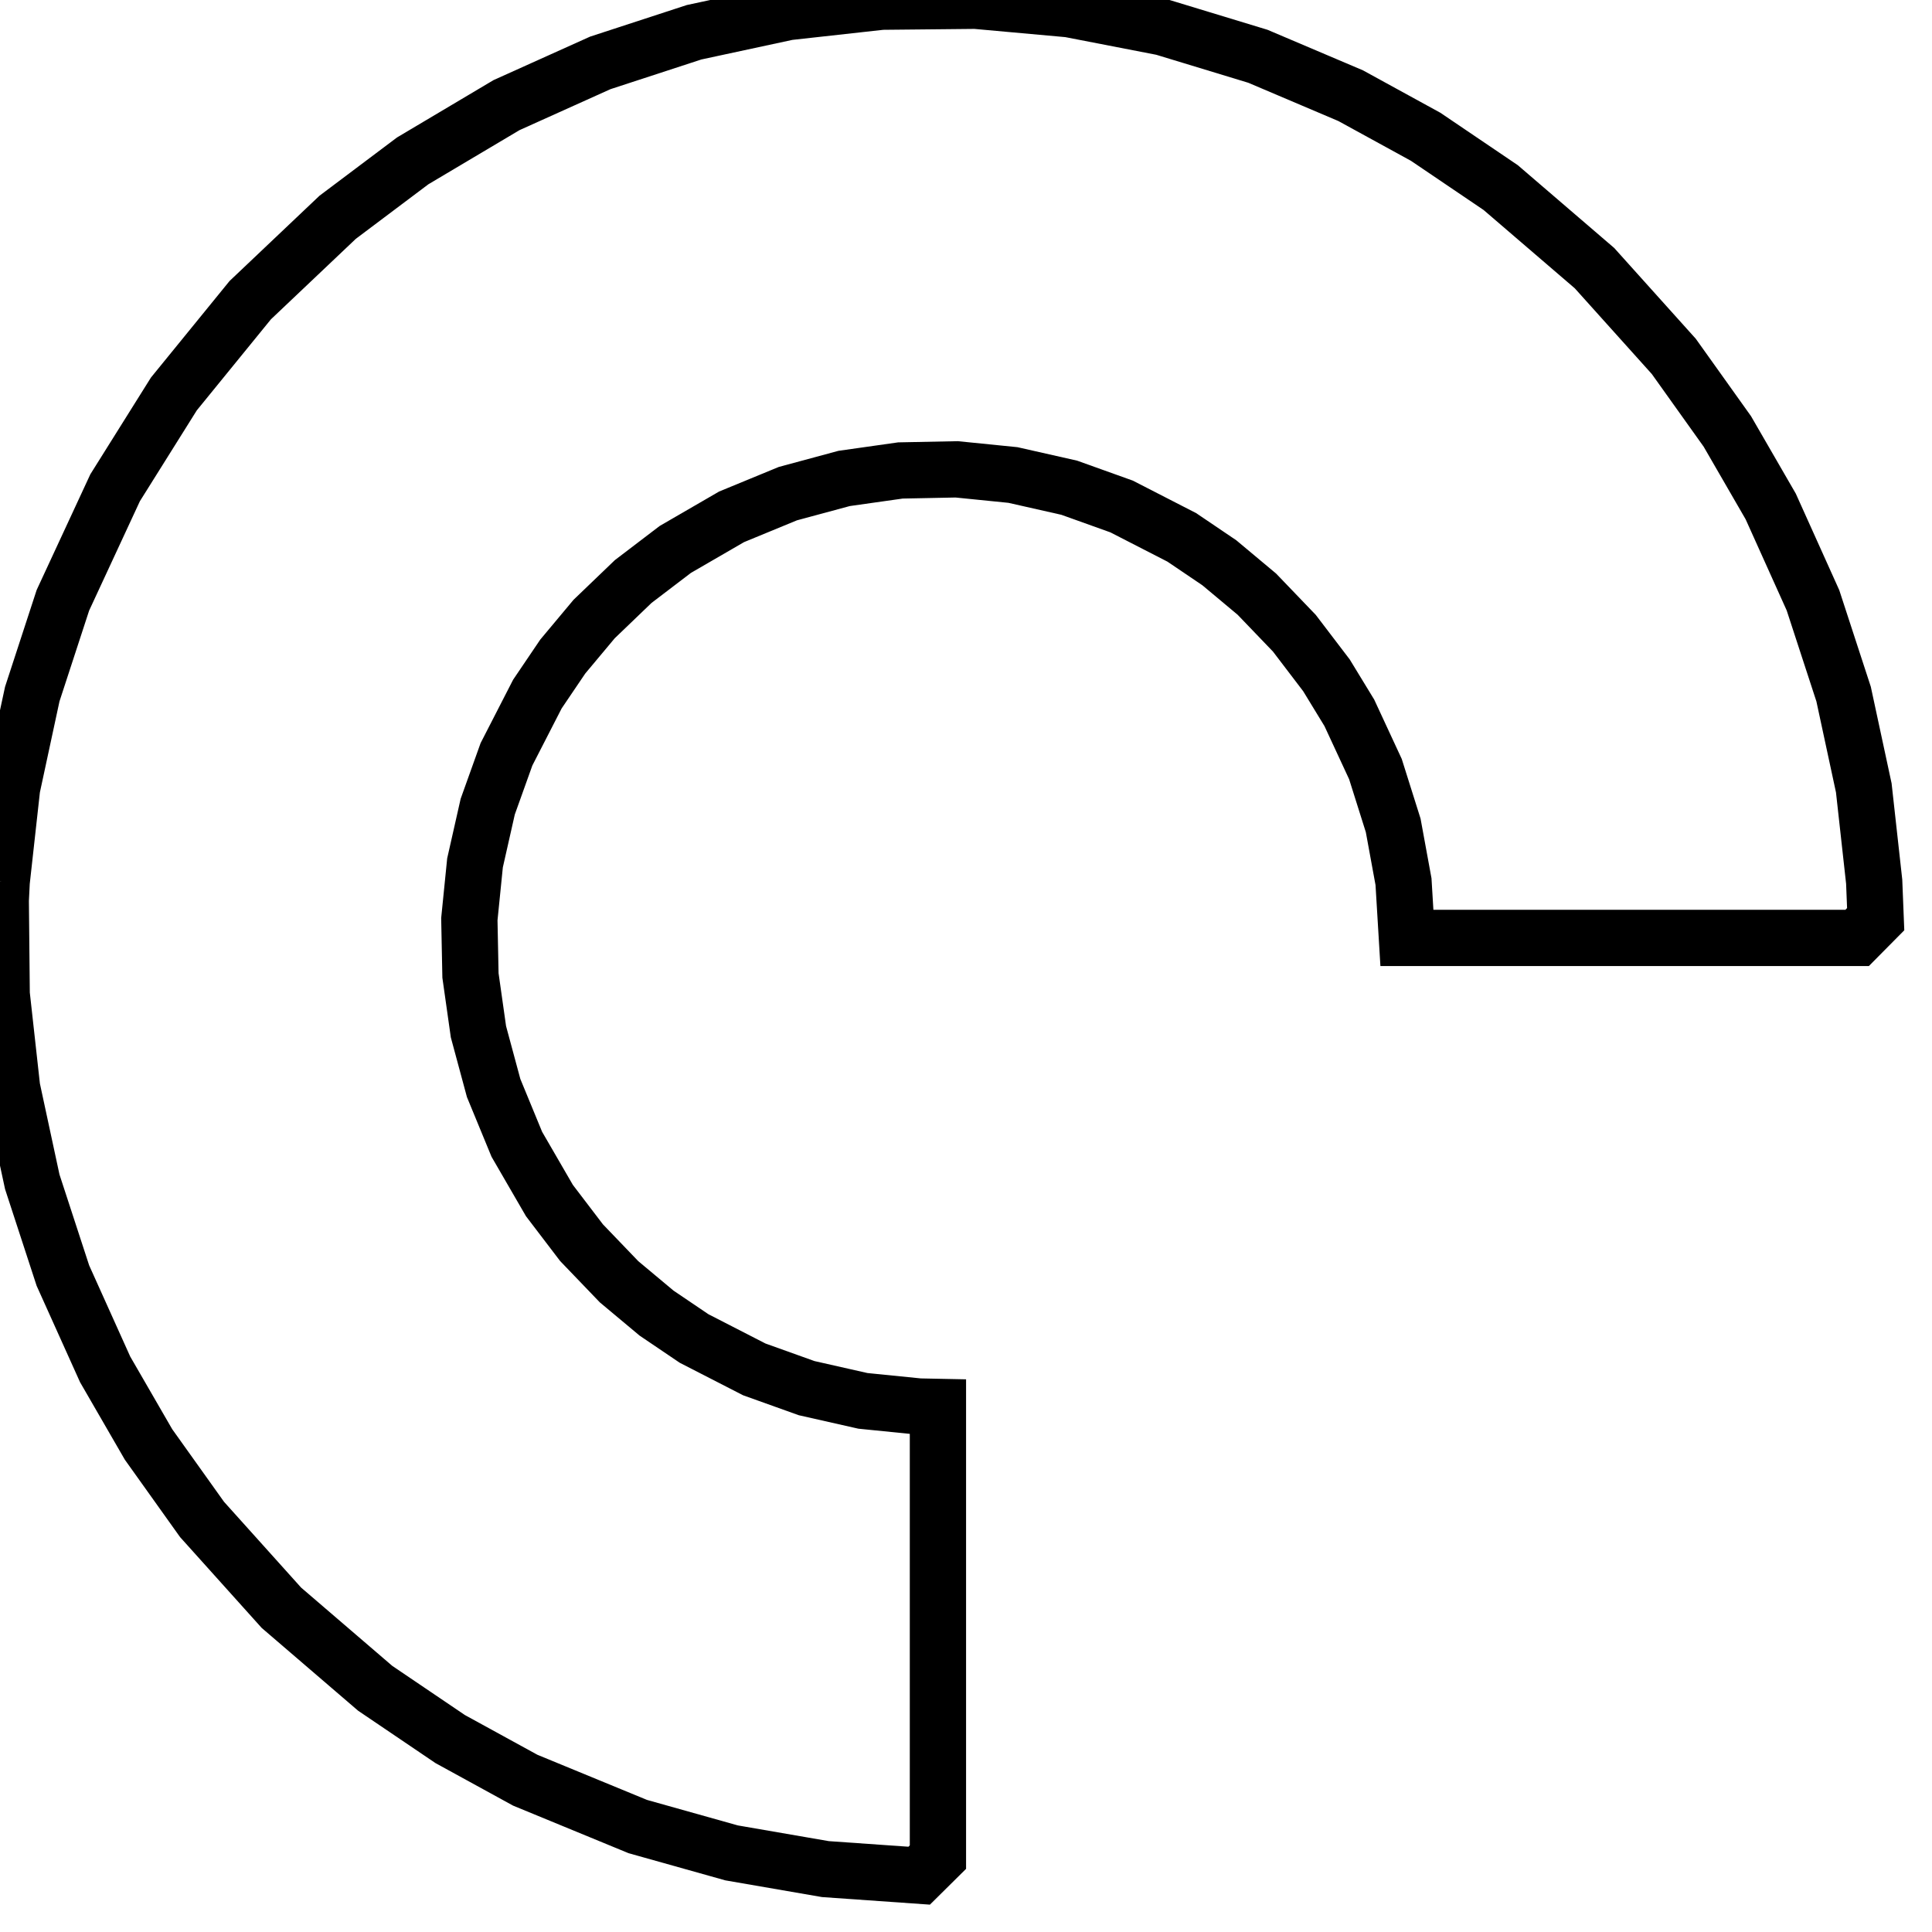
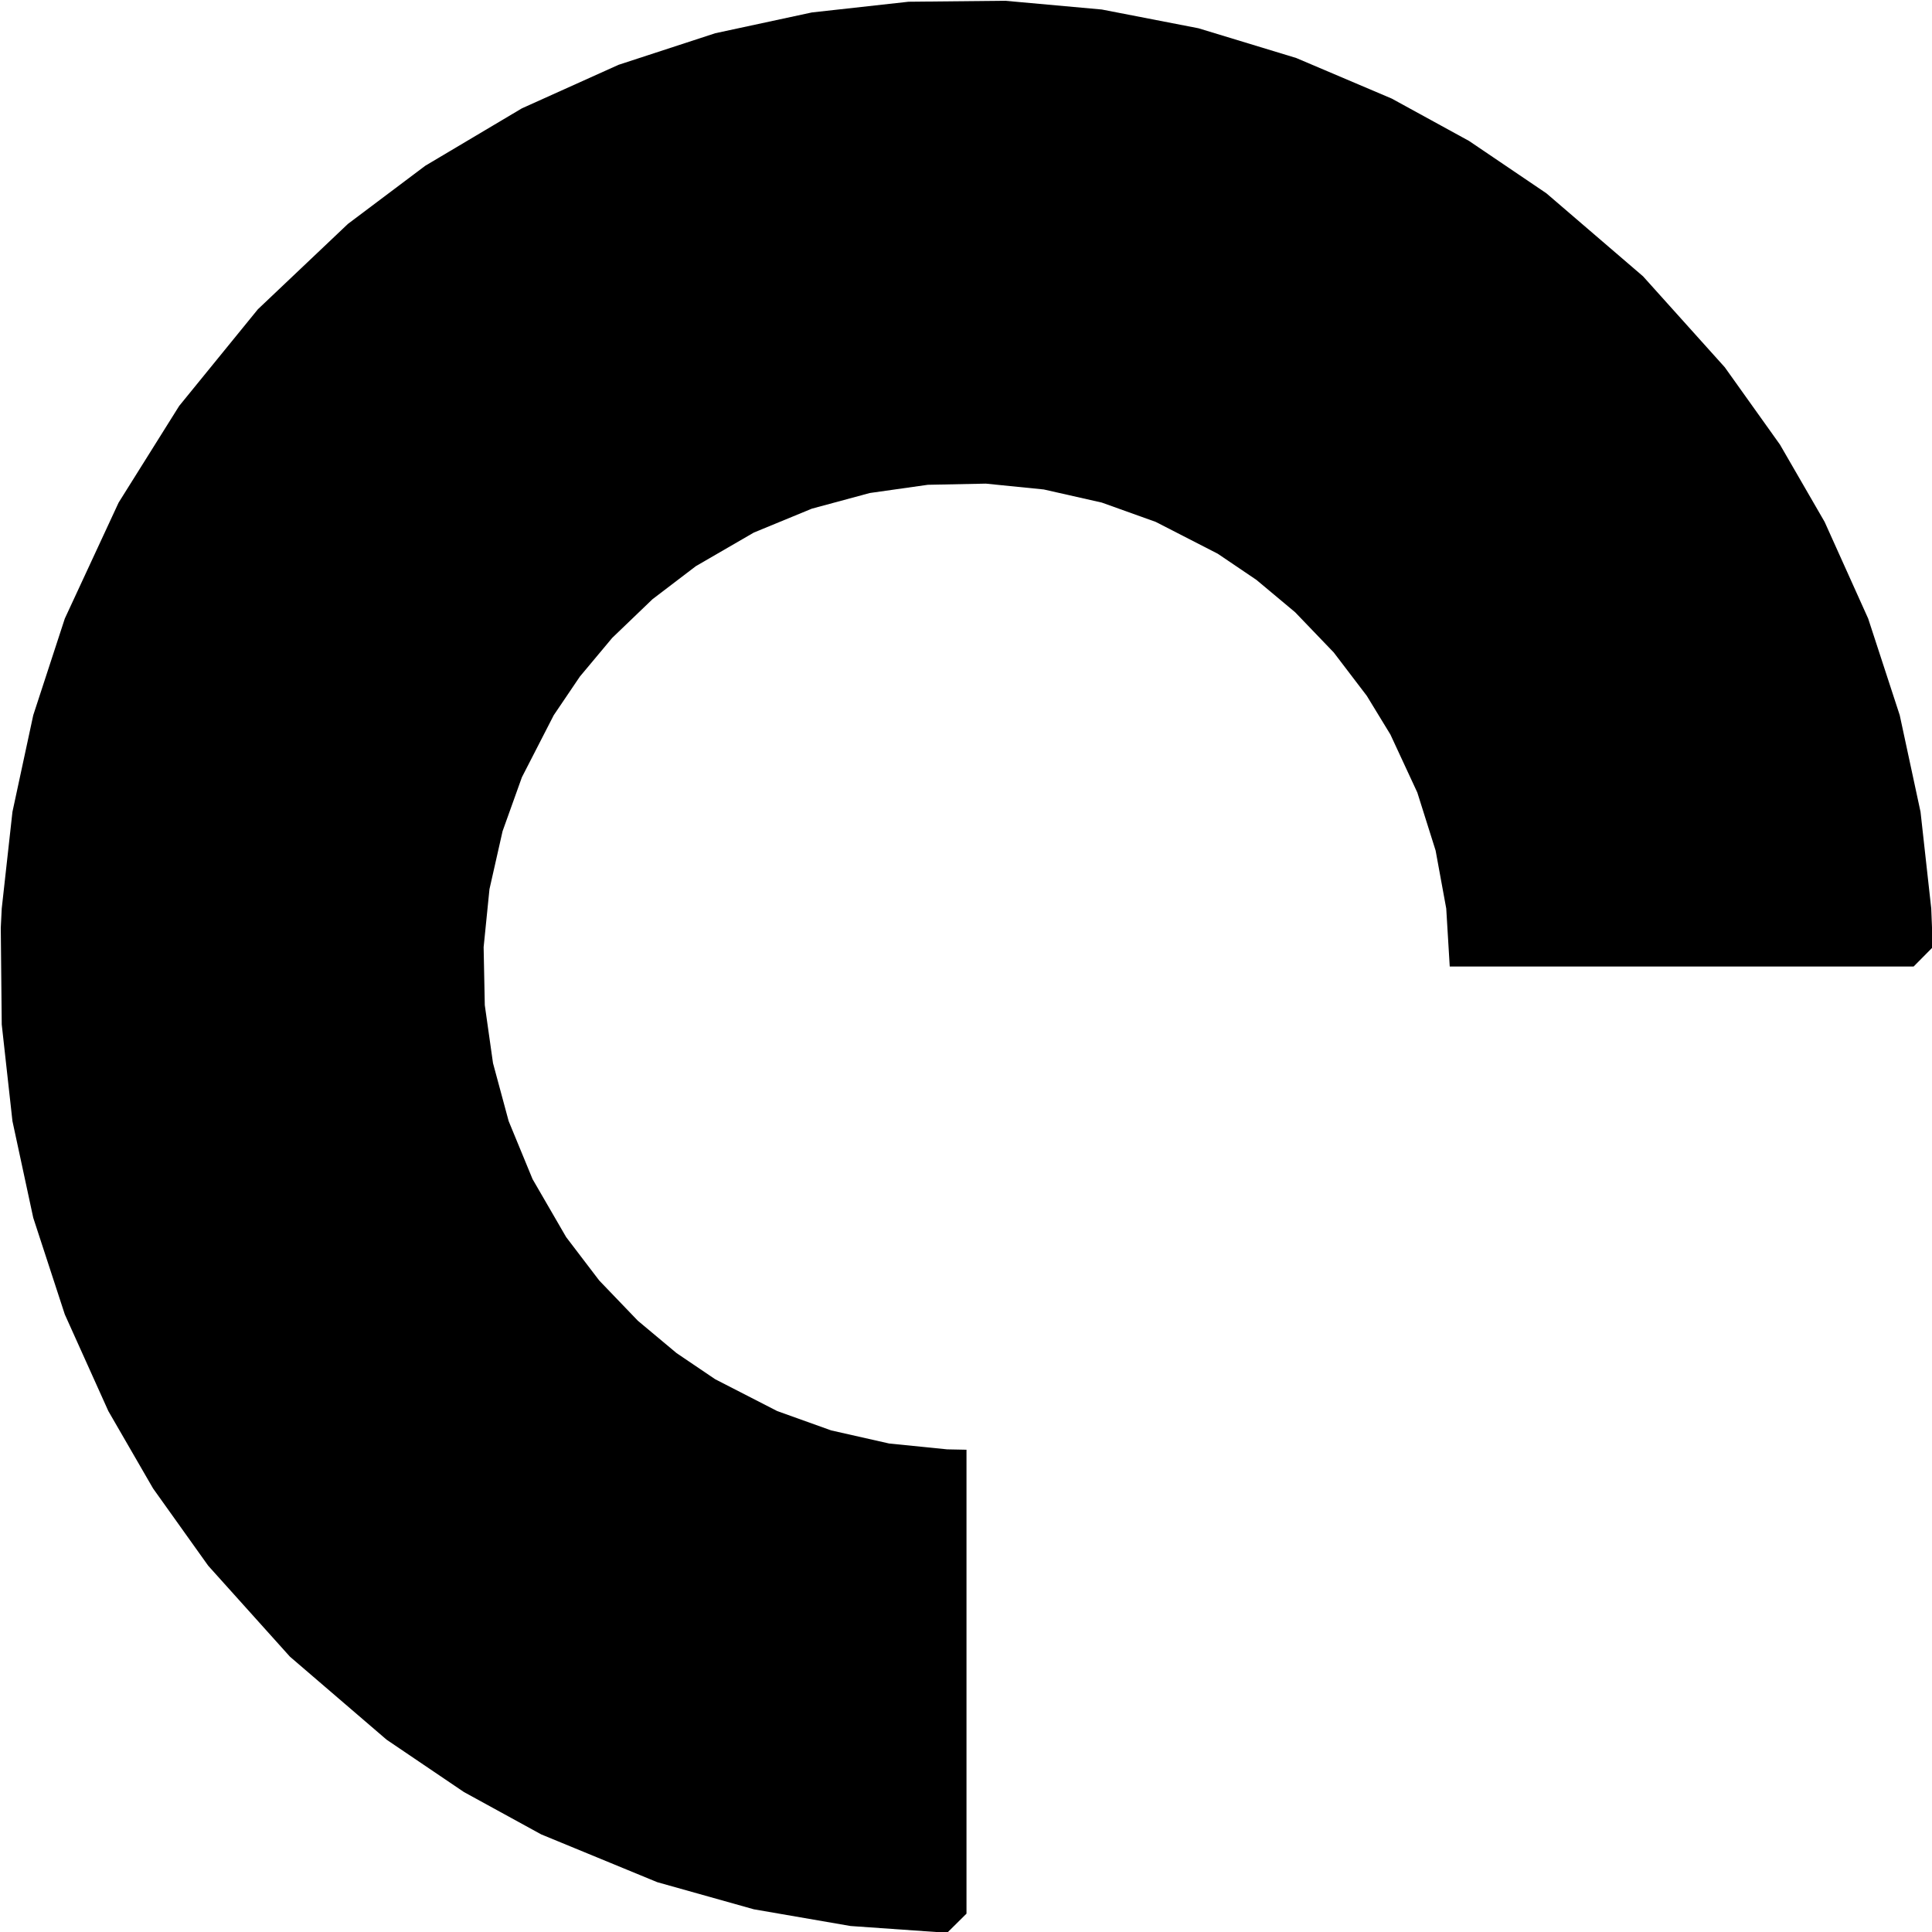
<svg xmlns="http://www.w3.org/2000/svg">
-   <path d="M0.09,47 L0.644,42 L1.72,37 L3.353,32 L6.137,26 L9.27,21 L13.341,16 L18,11.583 L22,8.576 L27,5.605 L32,3.353 L37,1.72 L42,0.644 L47,0.09 L52,0.04 L57,0.492 L62,1.462 L67.057,3 L72,5.1 L76,7.292 L80,10 L85,14.294 L89.229,19 L92.083,23 L94.395,27 L96.647,32 L98.28,37 L99.356,42 L99.91,47 L99.99,49 L99,50 L75,50 L74.819,47 L74.269,44 L73.323,41 L71.931,38 L70.711,36 L69,33.755 L67,31.672 L65,30 L63,28.647 L59.791,27 L57,26 L54,25.322 L51,25.02 L48,25.08 L45,25.505 L42,26.315 L39,27.551 L36,29.289 L33.755,31 L31.672,33 L30,35 L28.647,37 L27,40.209 L26,43 L25.322,46 L25.02,49 L25.08,52 L25.505,55 L26.315,58 L27.551,61 L29.289,64 L31,66.245 L33,68.328 L35,70 L37,71.353 L40.209,73 L43,74 L46,74.678 L49,74.98 L50,75 L50,99 L49,99.99 L44,99.639 L39,98.775 L34,97.371 L28,94.9 L24,92.708 L20,90 L15,85.706 L10.771,81 L7.917,77 L5.605,73 L3.353,68 L1.72,63 L0.644,58 L0.09,53 L0.04,48 L0.09,47" fill="none" stroke="black" stroke-width="3" />
+   <path d="M0.09,47 L0.04,48 L0.09,53 L0.644,58 L1.72,63 L3.353,68 L5.605,73 L7.917,77 L10.771,81 L15,85.706 L20,90 L24,92.708 L28,94.9 L34,97.371 L39,98.775 L44,99.639 L49,99.99 L50,99 L50,75 L49,74.98 L46,74.678 L43,74 L40.209,73 L37,71.353 L35,70 L33,68.328 L31,66.245 L29.289,64 L27.551,61 L26.315,58 L25.505,55 L25.08,52 L25.02,49 L25.322,46 L26,43 L27,40.209 L28.647,37 L30,35 L31.672,33 L33.755,31 L36,29.289 L39,27.551 L42,26.315 L45,25.505 L48,25.08 L51,25.02 L54,25.322 L57,26 L59.791,27 L63,28.647 L65,30 L67,31.672 L69,33.755 L70.711,36 L71.931,38 L73.323,41 L74.269,44 L74.819,47 L75,50 L99,50 L99.99,49 L99.91,47 L99.356,42 L98.28,37 L96.647,32 L94.395,27 L92.083,23 L89.229,19 L85,14.294 L80,10 L76,7.292 L72,5.1 L67.057,3 L62,1.462 L57,0.492 L52,0.04 L47,0.09 L42,0.644 L37,1.72 L32,3.353 L27,5.605 L22,8.576 L18,11.583 L13.341,16 L9.27,21 L6.137,26 L3.353,32 L1.72,37 L0.644,42 L0.09,47 " />
</svg>
